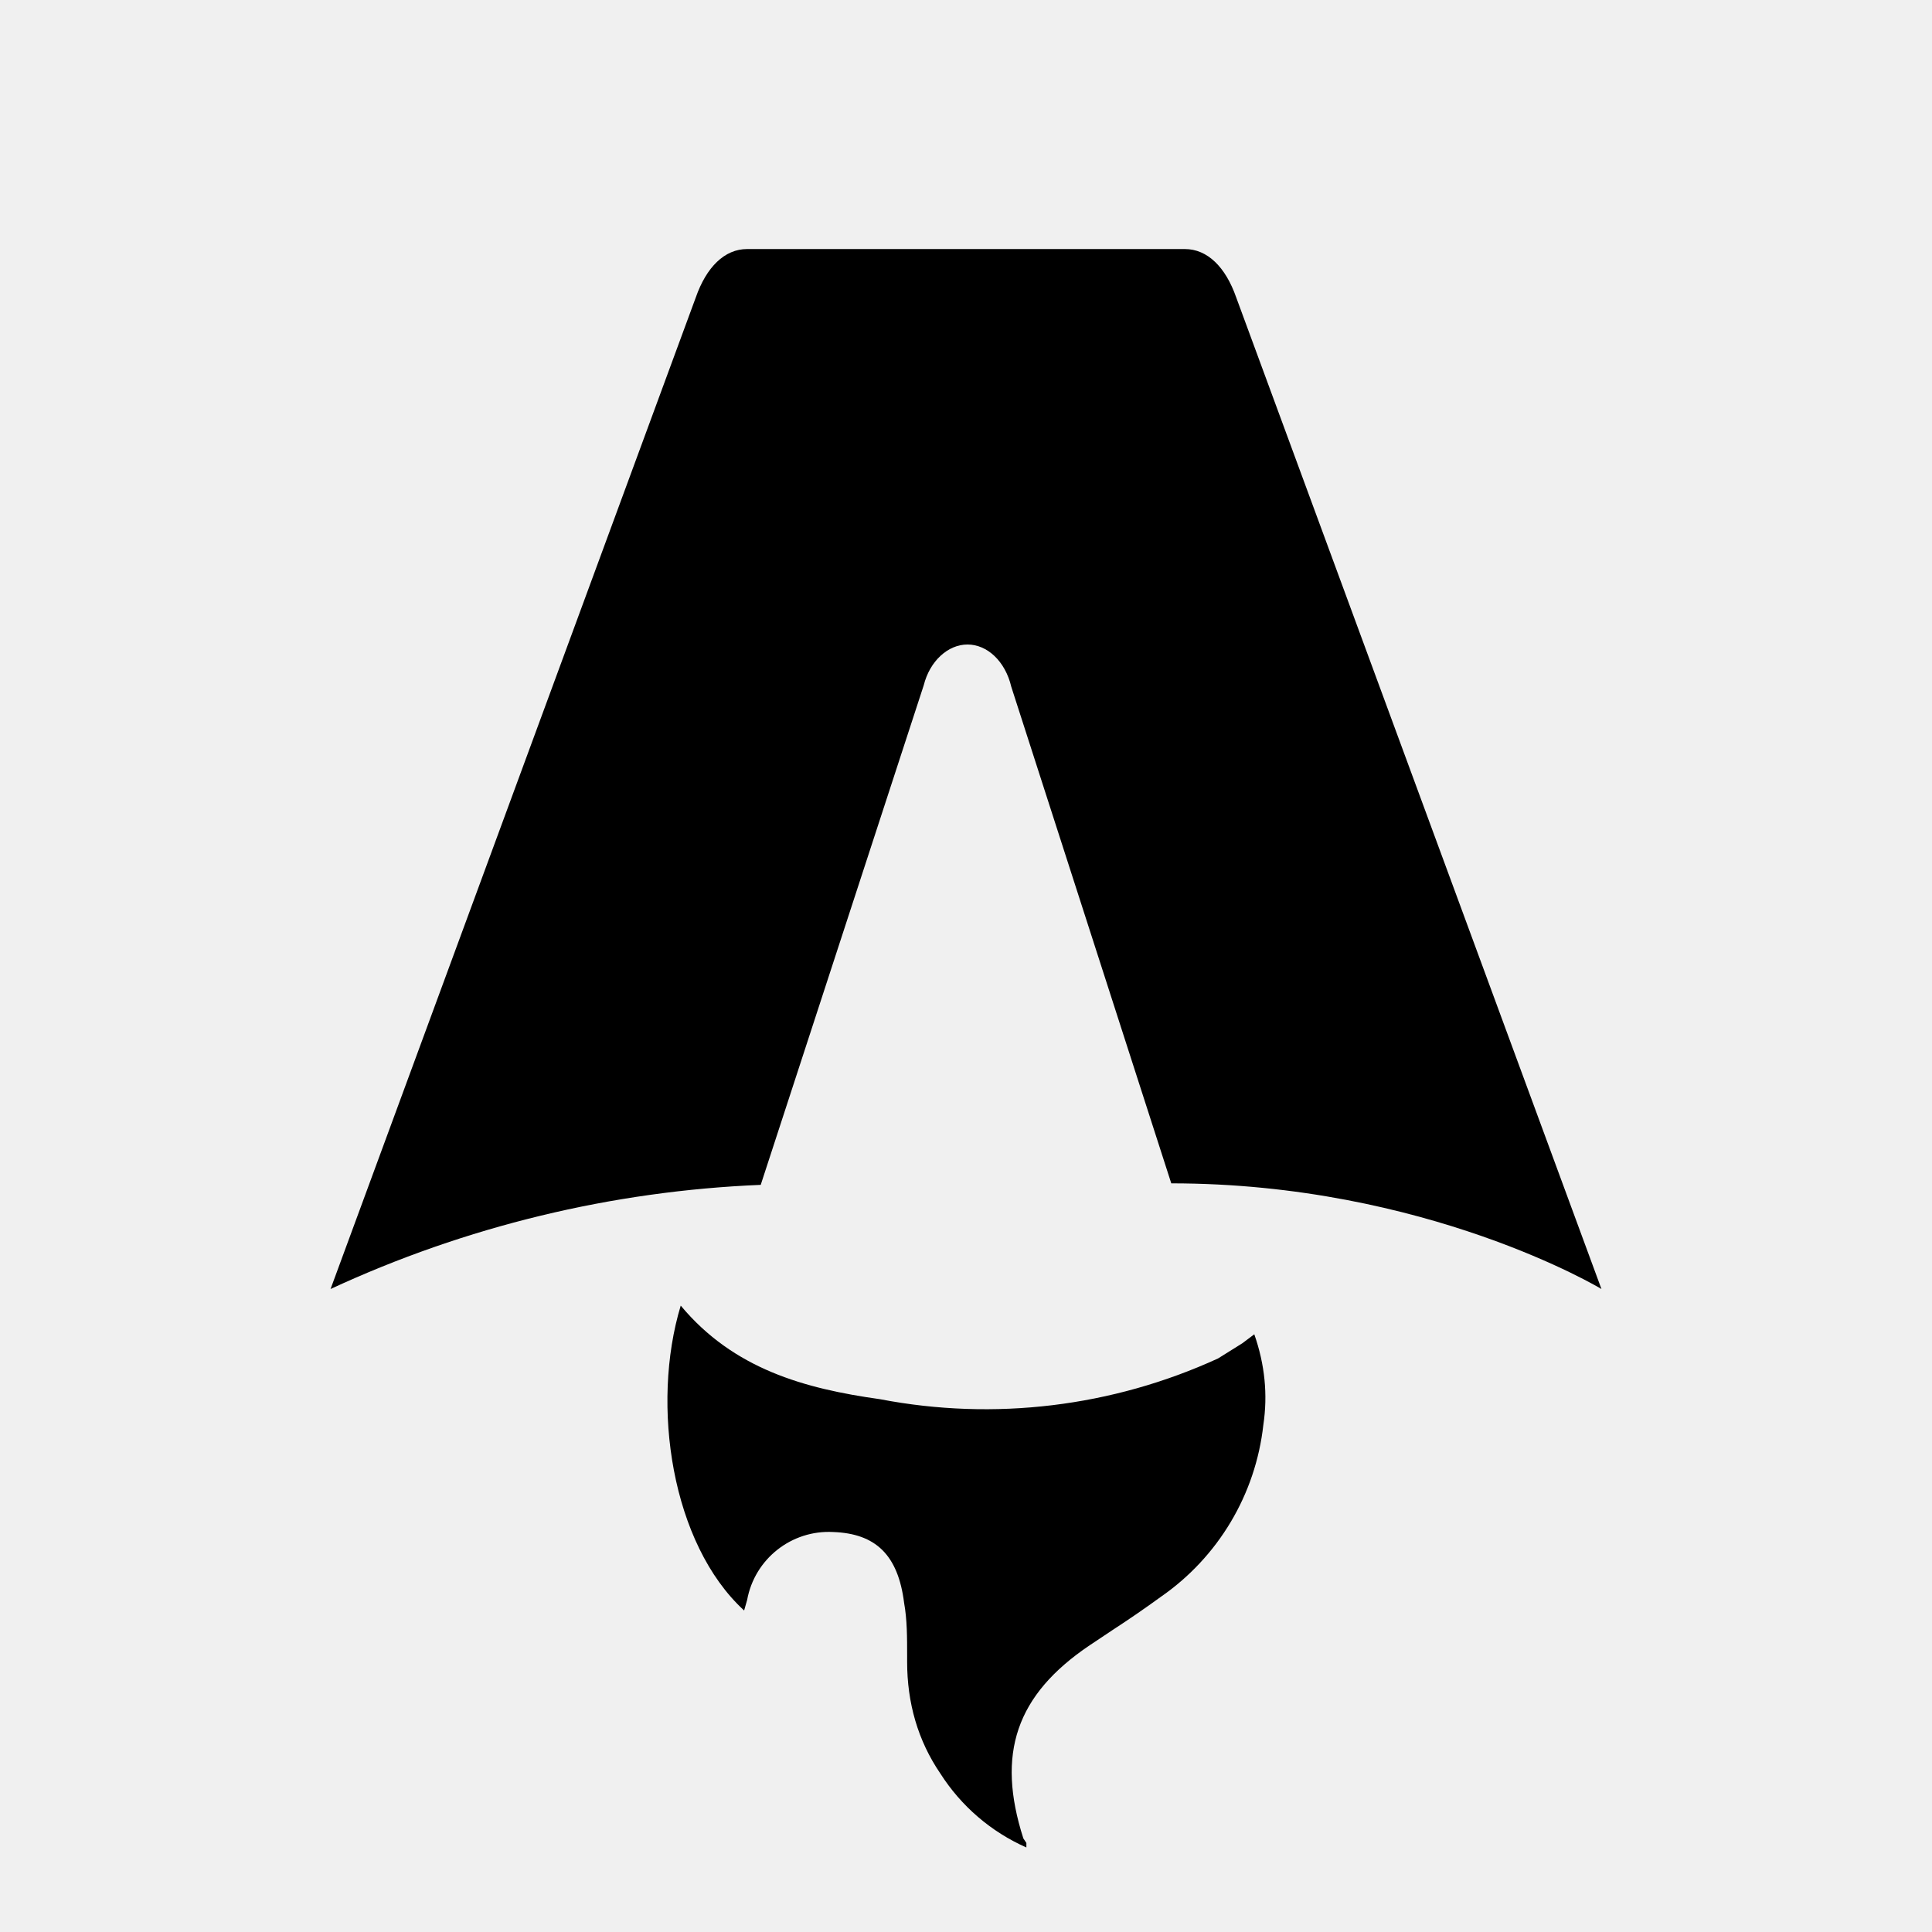
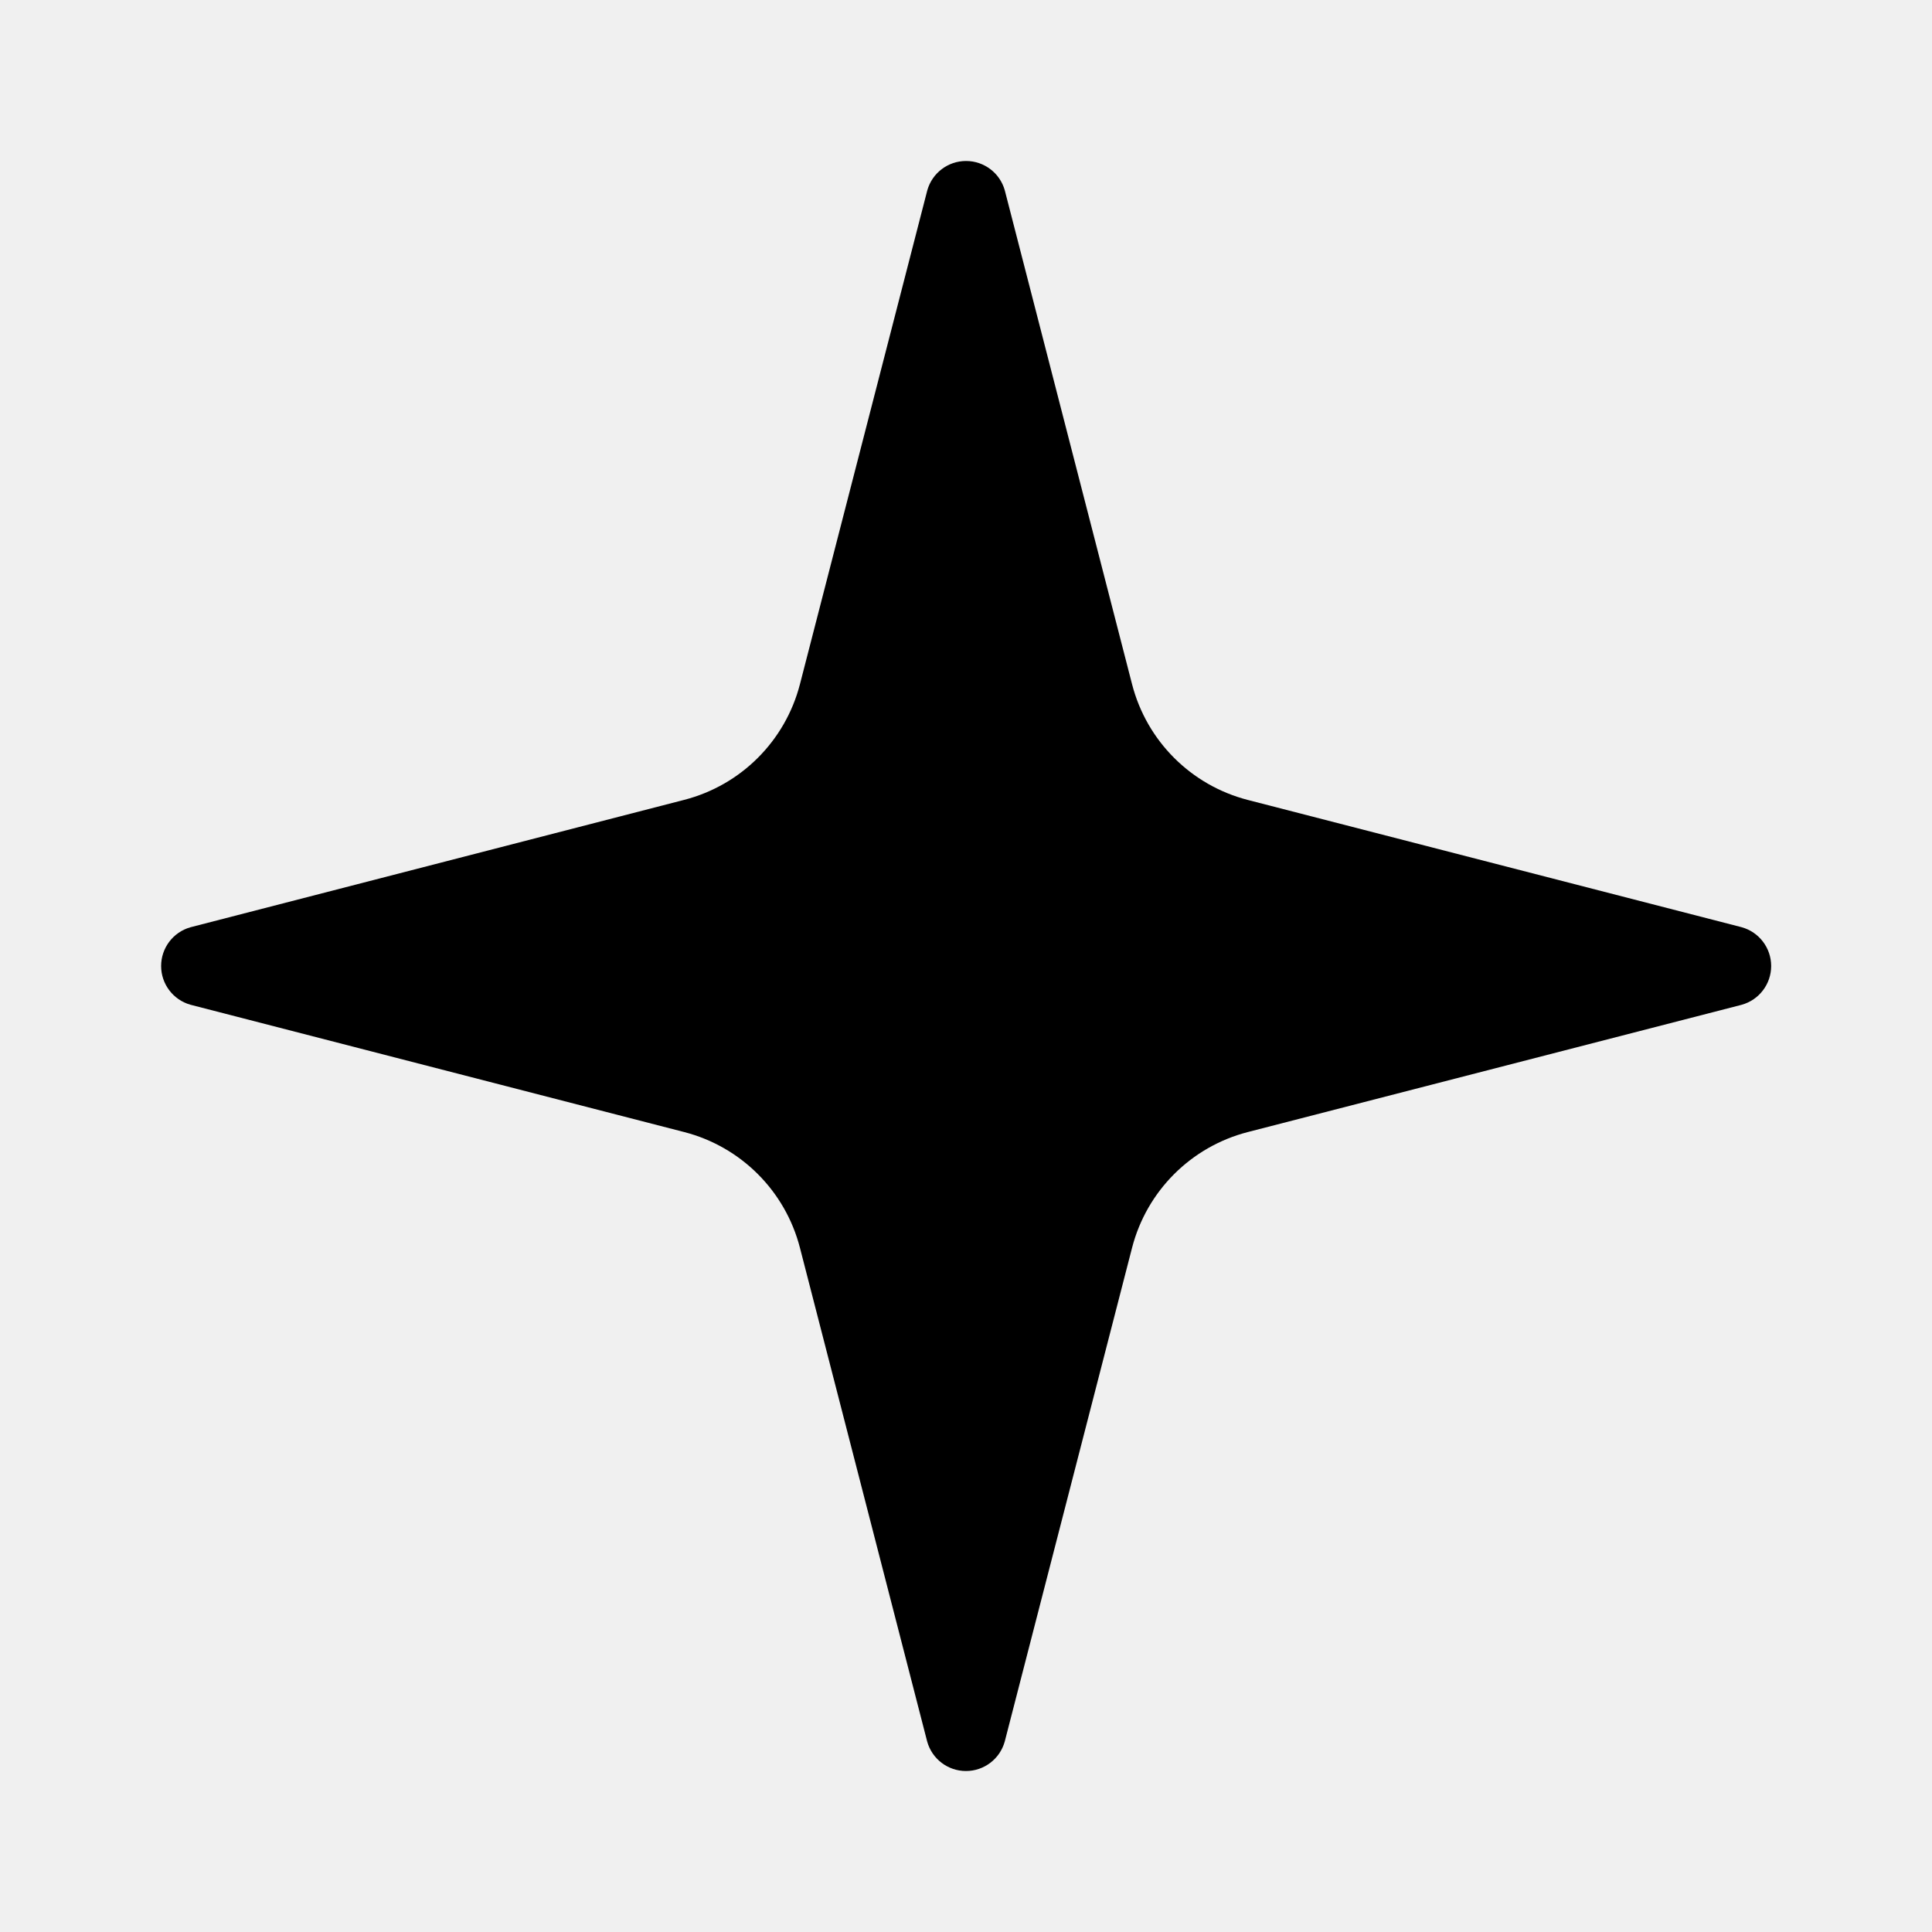
- <svg xmlns="http://www.w3.org/2000/svg" fill="none" viewBox="0 0 128 128">
-   <path d="M50.4 78.5a75.1 75.1 0 0 0-28.5 6.9l24.2-65.7c.7-2 1.9-3.2 3.4-3.2h29c1.5 0 2.7 1.2 3.4 3.2l24.2 65.7s-11.6-7-28.5-7L67 45.5c-.4-1.7-1.6-2.8-2.9-2.8-1.3 0-2.5 1.1-2.9 2.7L50.4 78.5Zm-1.1 28.2Zm-4.2-20.2c-2 6.6-.6 15.8 4.2 20.2a17.5 17.5 0 0 1 .2-.7 5.5 5.5 0 0 1 5.7-4.5c2.8.1 4.3 1.5 4.7 4.7.2 1.1.2 2.3.2 3.5v.4c0 2.7.7 5.2 2.2 7.4a13 13 0 0 0 5.7 4.9v-.3l-.2-.3c-1.8-5.6-.5-9.5 4.4-12.8l1.5-1a73 73 0 0 0 3.2-2.2 16 16 0 0 0 6.8-11.4c.3-2 .1-4-.6-6l-.8.6-1.6 1a37 37 0 0 1-22.4 2.7c-5-.7-9.7-2-13.2-6.2Z" />
+ <svg xmlns="http://www.w3.org/2000/svg" viewBox="0 0 24 24">
+   <path d="M9.937 15.5A2 2 0 0 0 8.5 14.063l-6.135-1.582a.5.5 0 0 1 0-.962L8.5 9.936A2 2 0 0 0 9.937 8.5l1.582-6.135a.5.5 0 0 1 .963 0L14.063 8.5A2 2 0 0 0 15.5 9.937l6.135 1.581a.5.5 0 0 1 0 .964L15.5 14.063a2 2 0 0 0-1.437 1.437l-1.582 6.135a.5.5 0 0 1-.963 0z" />
  <style>
        path { fill: #000; }
        @media (prefers-color-scheme: dark) {
            path { fill: #FFF; }
        }
    </style>
</svg>
